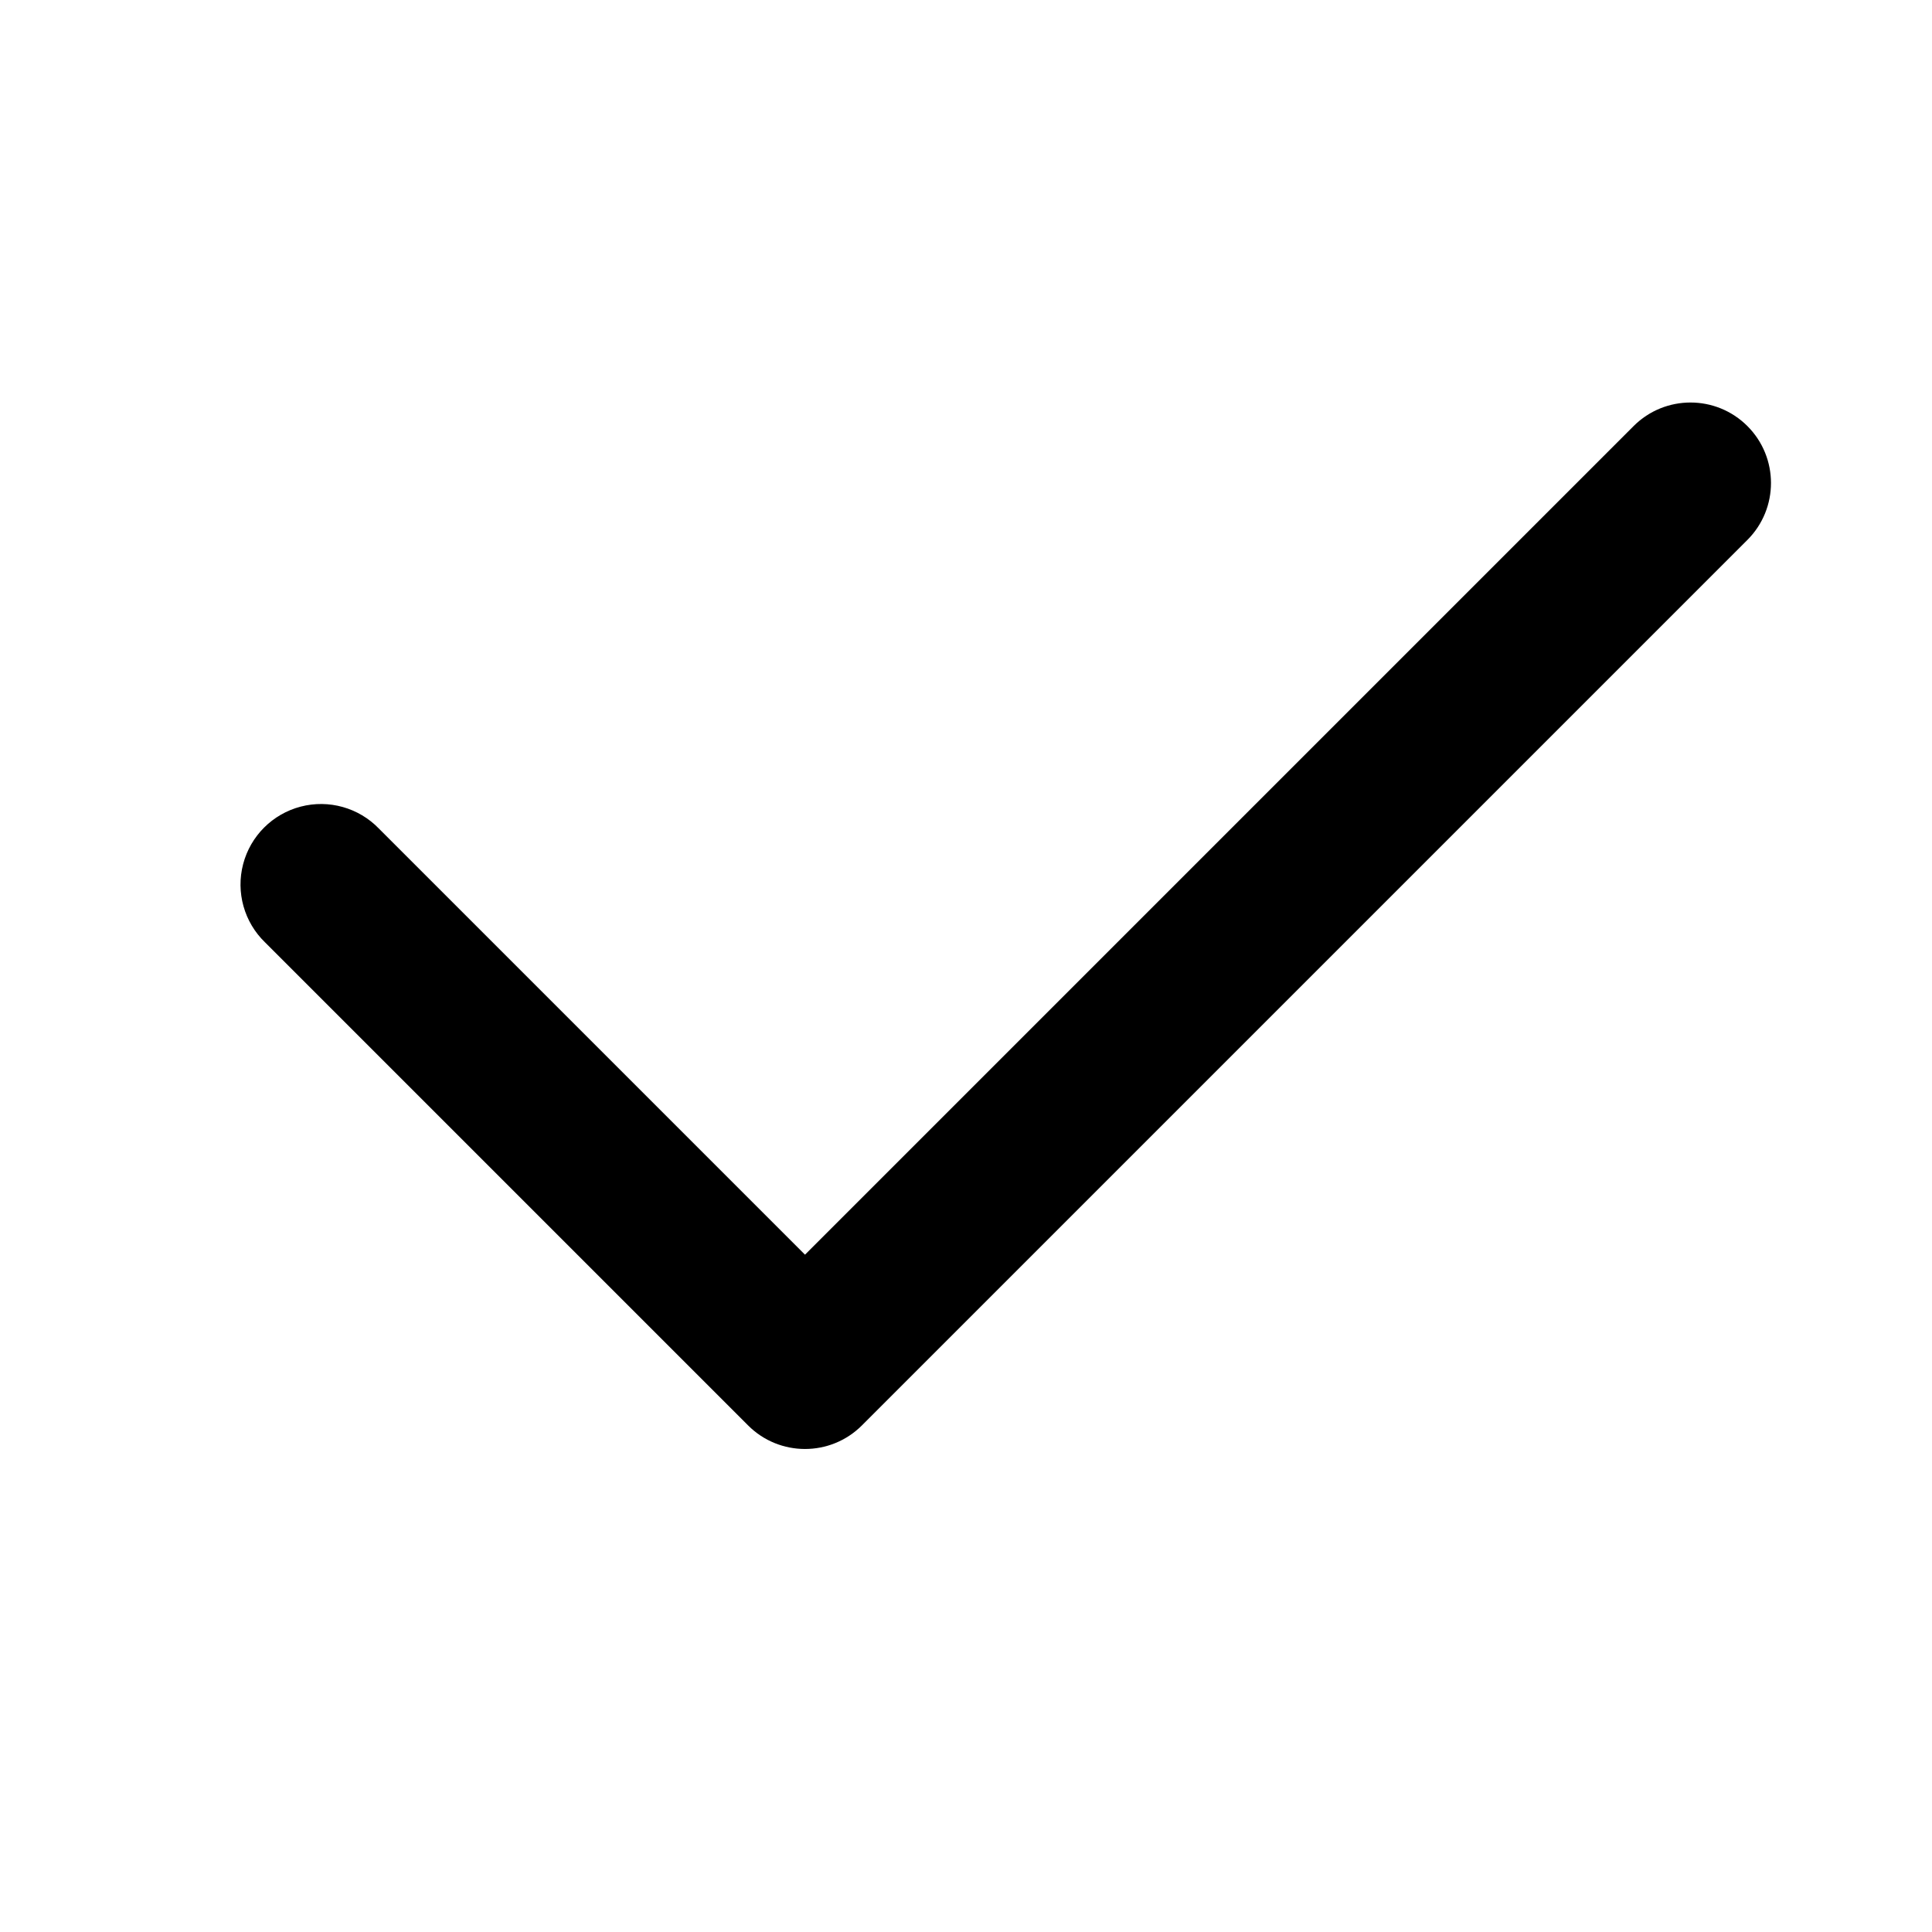
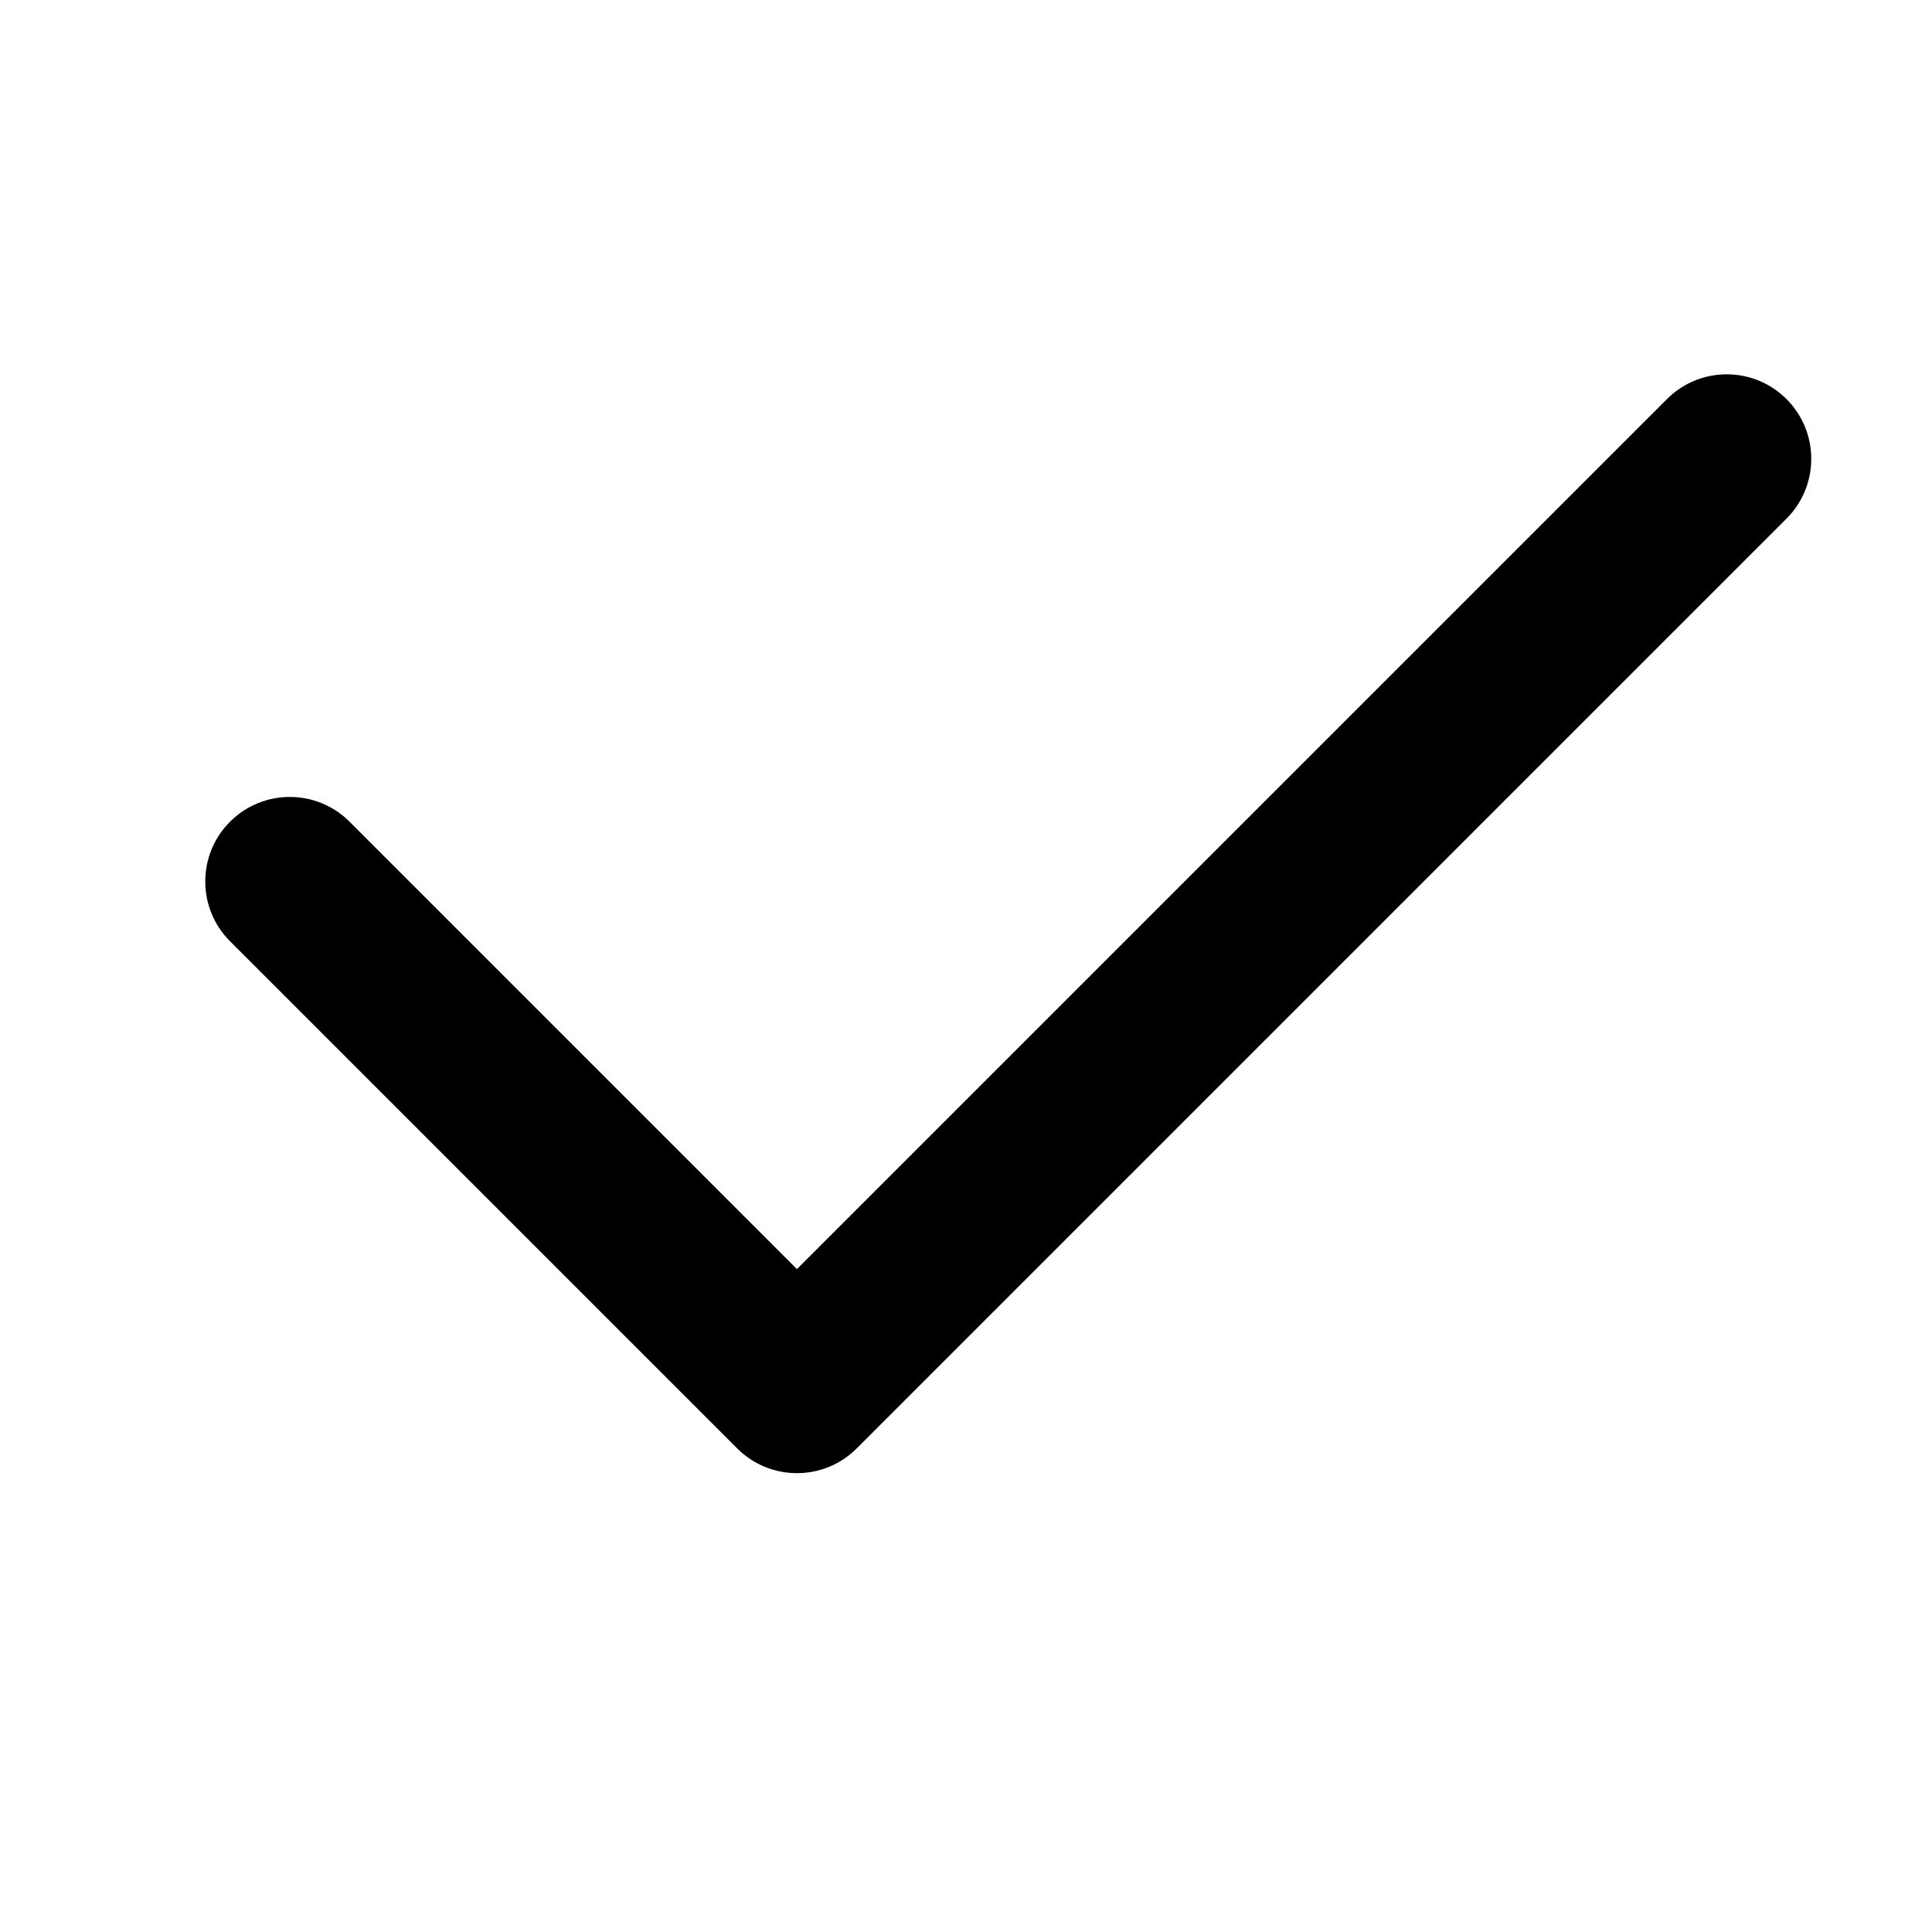
- <svg xmlns="http://www.w3.org/2000/svg" viewBox="0 0 24 24">
-   <path fill="currentColor" fill-rule="evenodd" d="M21.707 5.293a1 1 0 010 1.414l-11 11a1 1 0 01-1.414 0l-6-6a1 1 0 111.414-1.414L10 15.586 20.293 5.293a1 1 0 011.414 0z" clip-rule="evenodd" />
+ <svg xmlns="http://www.w3.org/2000/svg" fill="none" viewBox="0 0 16 16">
+   <path fill="currentColor" fill-rule="evenodd" d="M14.795 3.305a.7.7 0 010 .99l-7.7 7.7a.7.7 0 01-.99 0l-4.2-4.2a.7.7 0 11.99-.99L6.6 10.51l7.205-7.205a.7.7 0 01.99 0z" clip-rule="evenodd" />
</svg>
